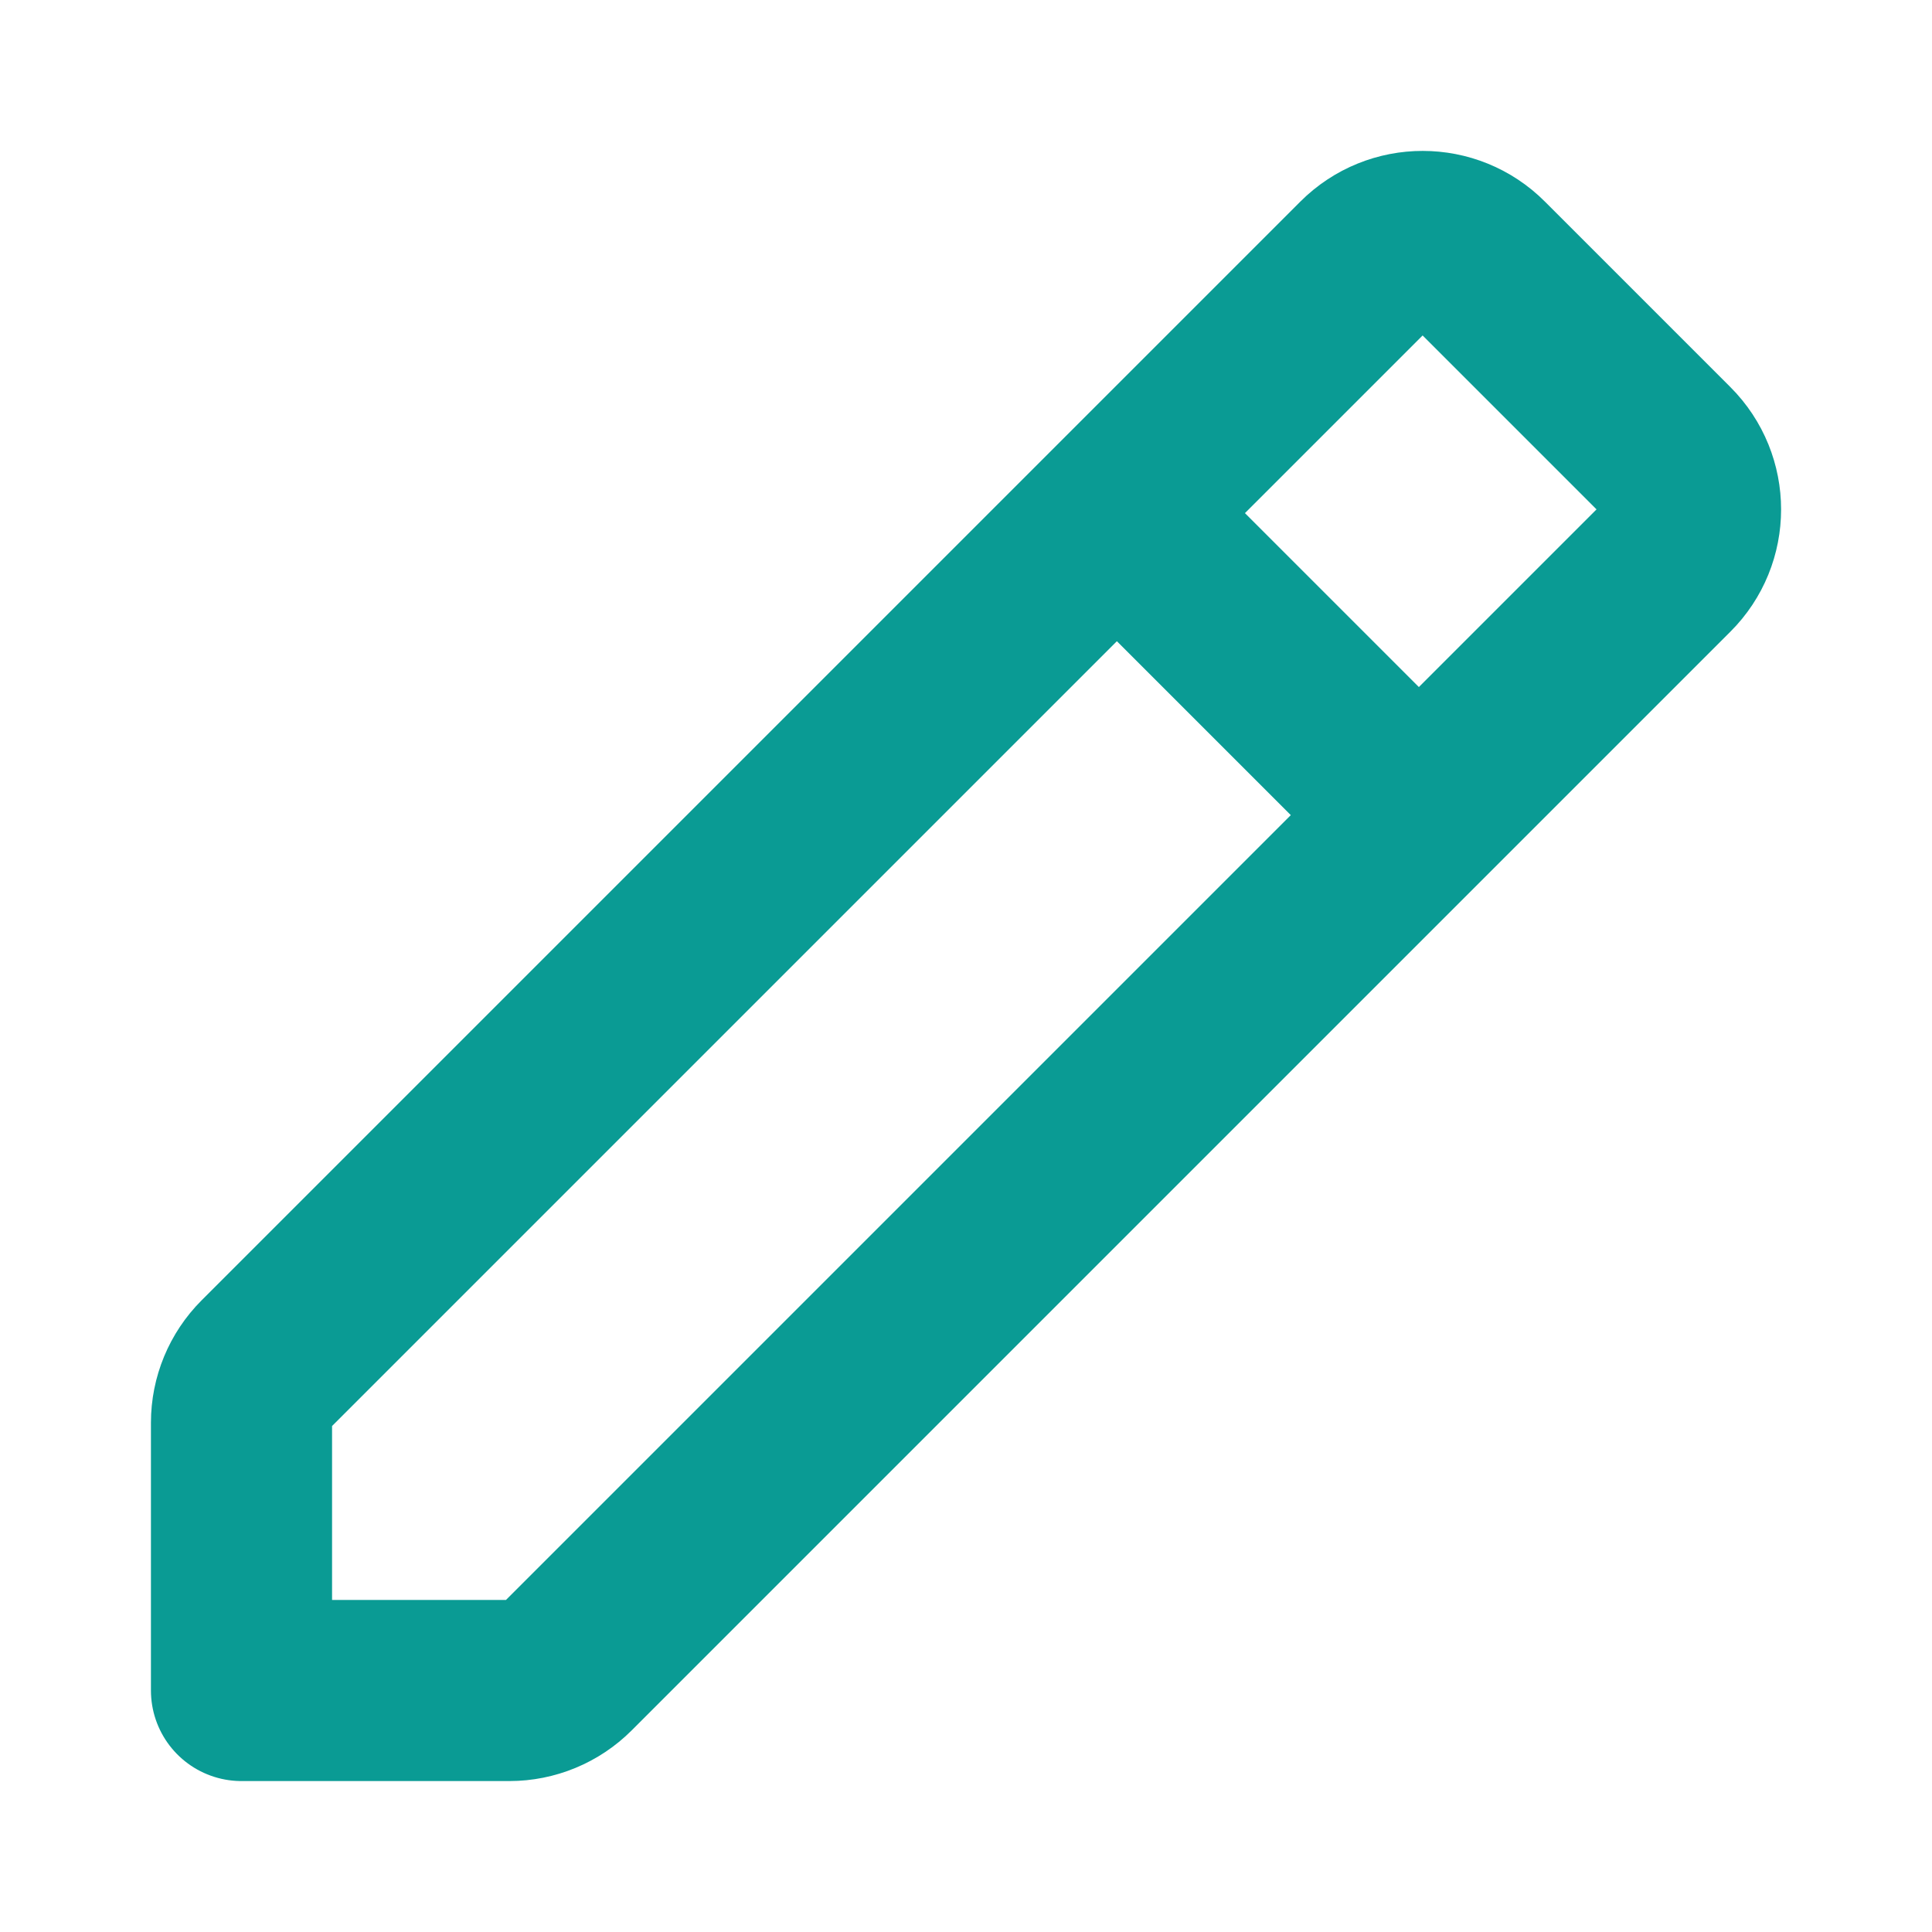
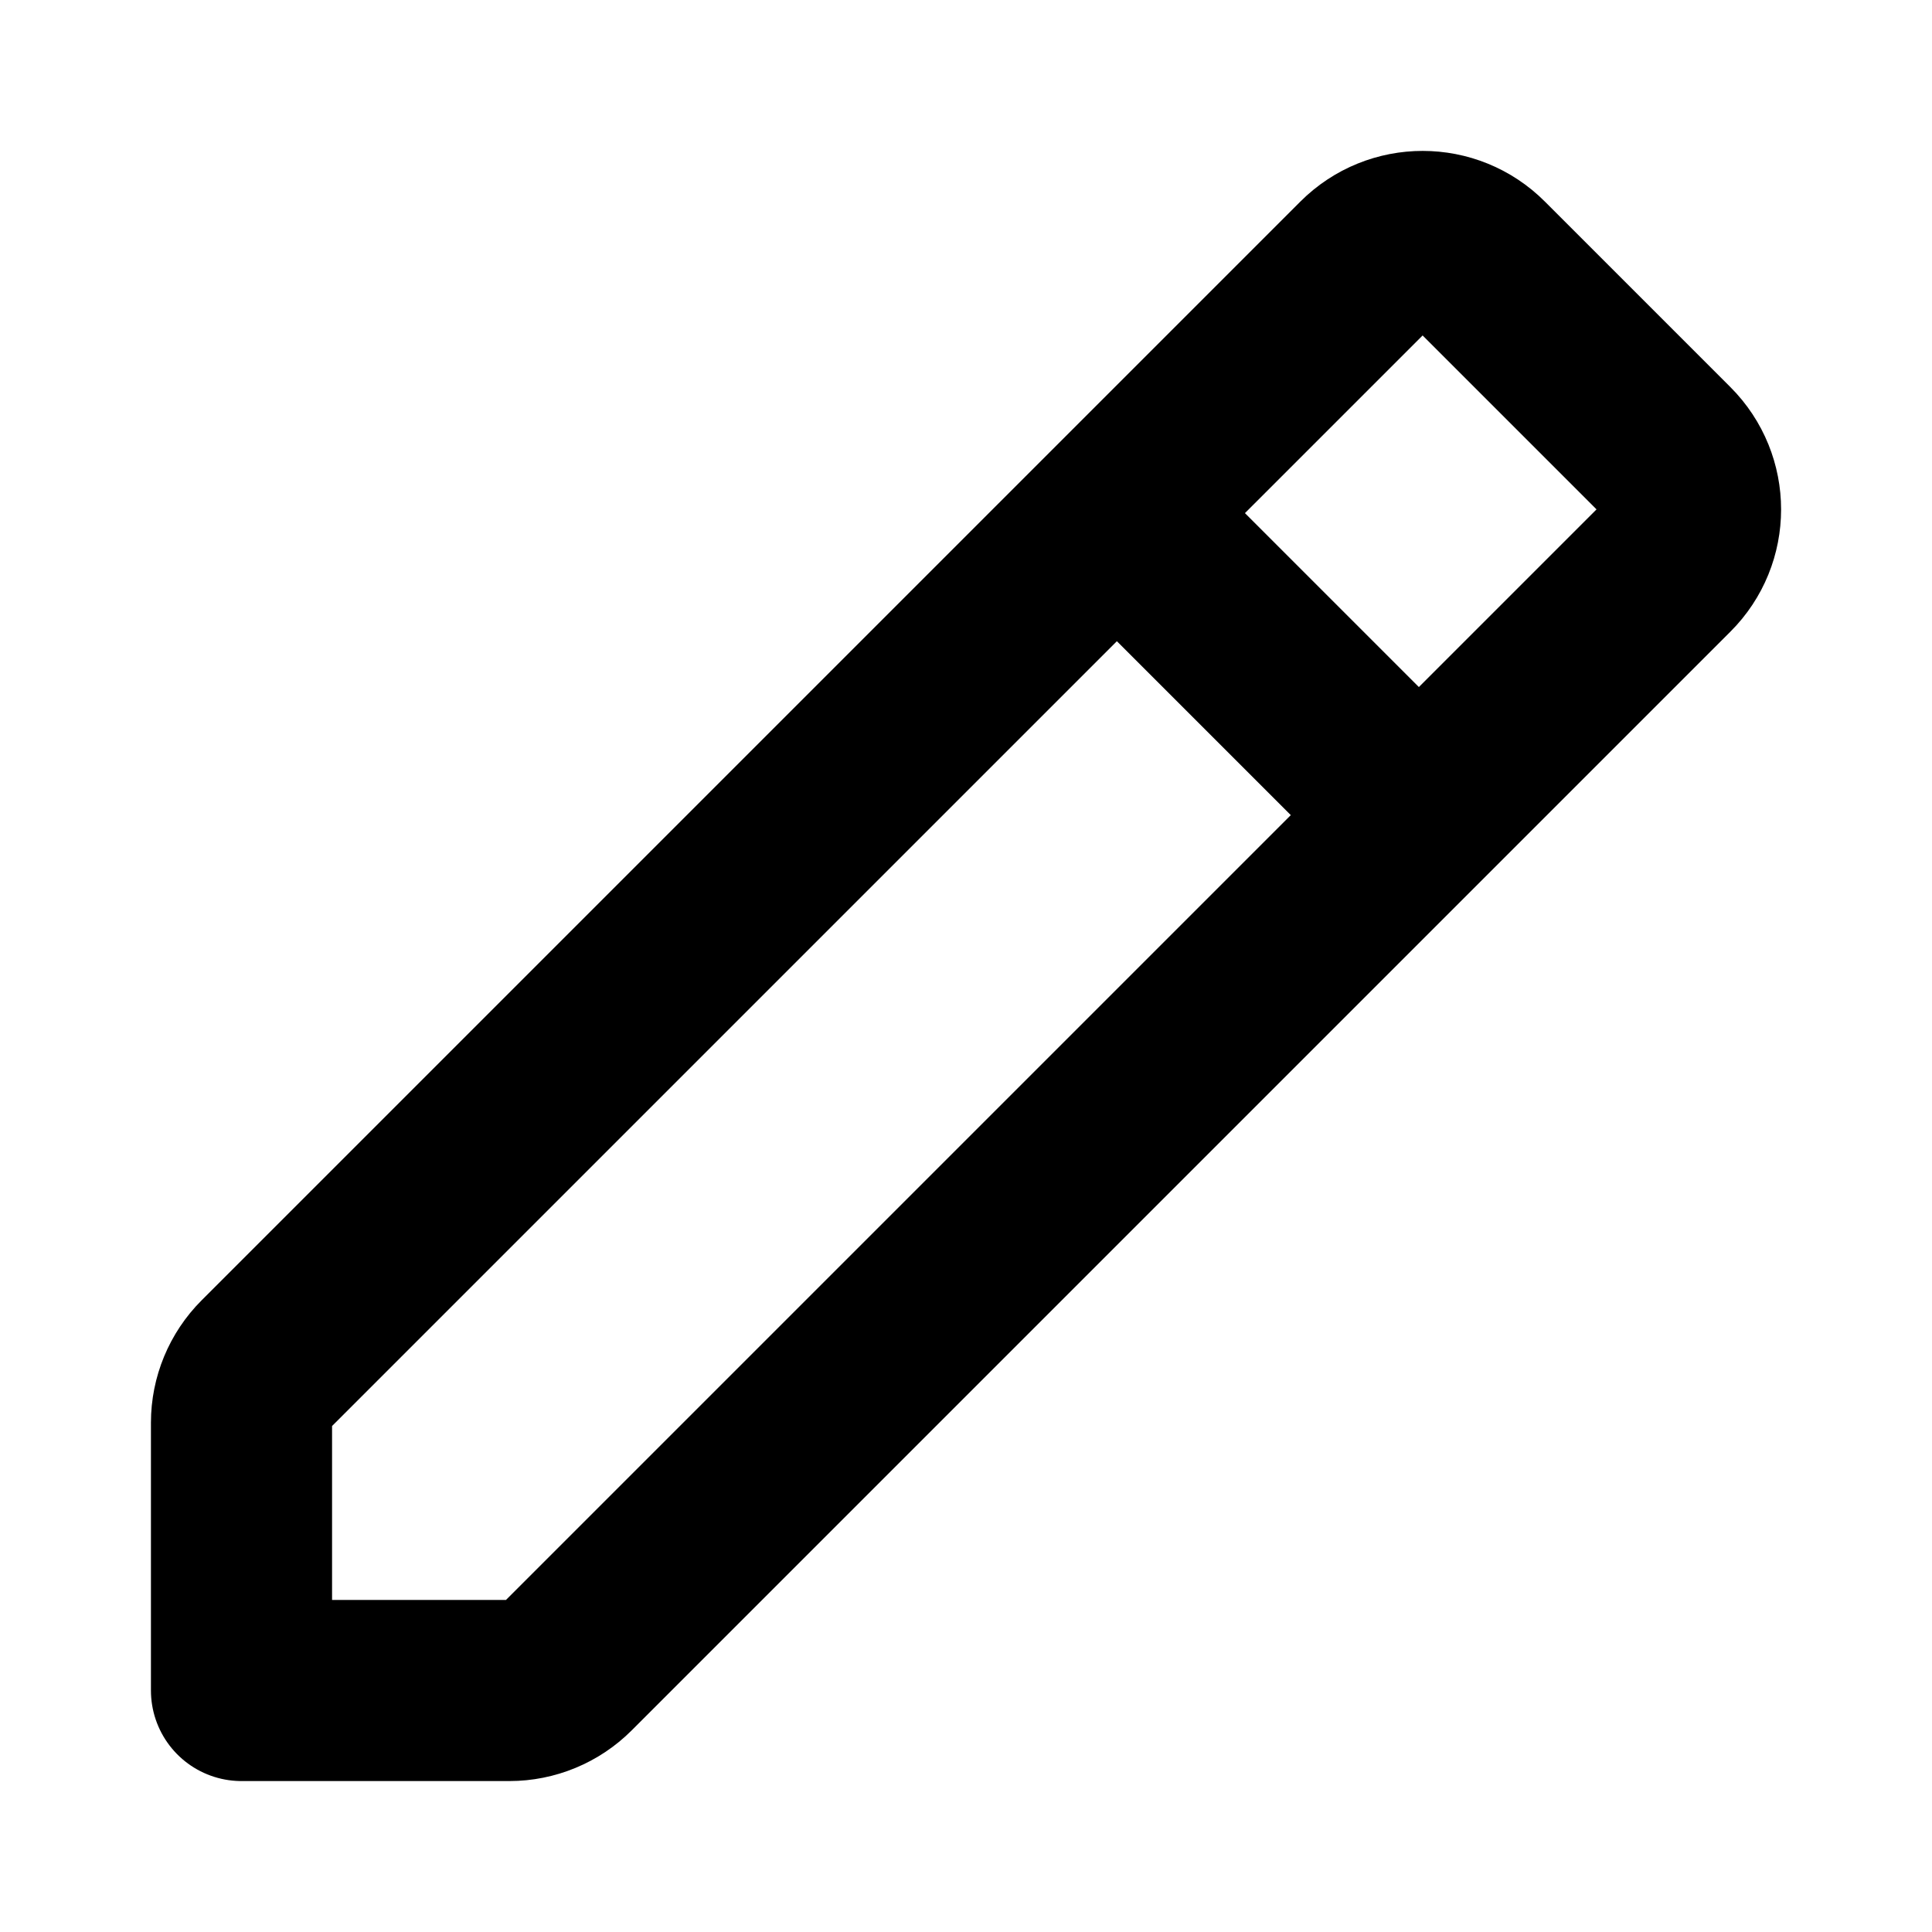
<svg xmlns="http://www.w3.org/2000/svg" width="16" height="16" viewBox="0 0 16 16" fill="none">
-   <path d="M12 7L9 4" stroke="#0A9B94" stroke-width="1.5" stroke-linejoin="round" />
-   <path fill-rule="evenodd" clip-rule="evenodd" d="M4.218 14H2L2 11.782C2 11.601 2.072 11.427 2.2 11.299L11.299 2.2C11.566 1.933 11.998 1.933 12.264 2.2L13.8 3.736C14.067 4.003 14.067 4.435 13.8 4.701L4.701 13.8C4.573 13.928 4.399 14 4.218 14V14Z" stroke="#0A9B94" stroke-width="1.5" stroke-linecap="round" stroke-linejoin="round" />
+   <path d="M12 7L9 4" stroke="currentColor" stroke-width="1.5" stroke-linejoin="round" />
+   <path fill-rule="evenodd" clip-rule="evenodd" d="M4.218 14H2L2 11.782C2 11.601 2.072 11.427 2.2 11.299L11.299 2.2C11.566 1.933 11.998 1.933 12.264 2.2L13.8 3.736C14.067 4.003 14.067 4.435 13.8 4.701L4.701 13.8C4.573 13.928 4.399 14 4.218 14V14Z" stroke="currentColor" stroke-width="1.5" stroke-linecap="round" stroke-linejoin="round" />
</svg>
